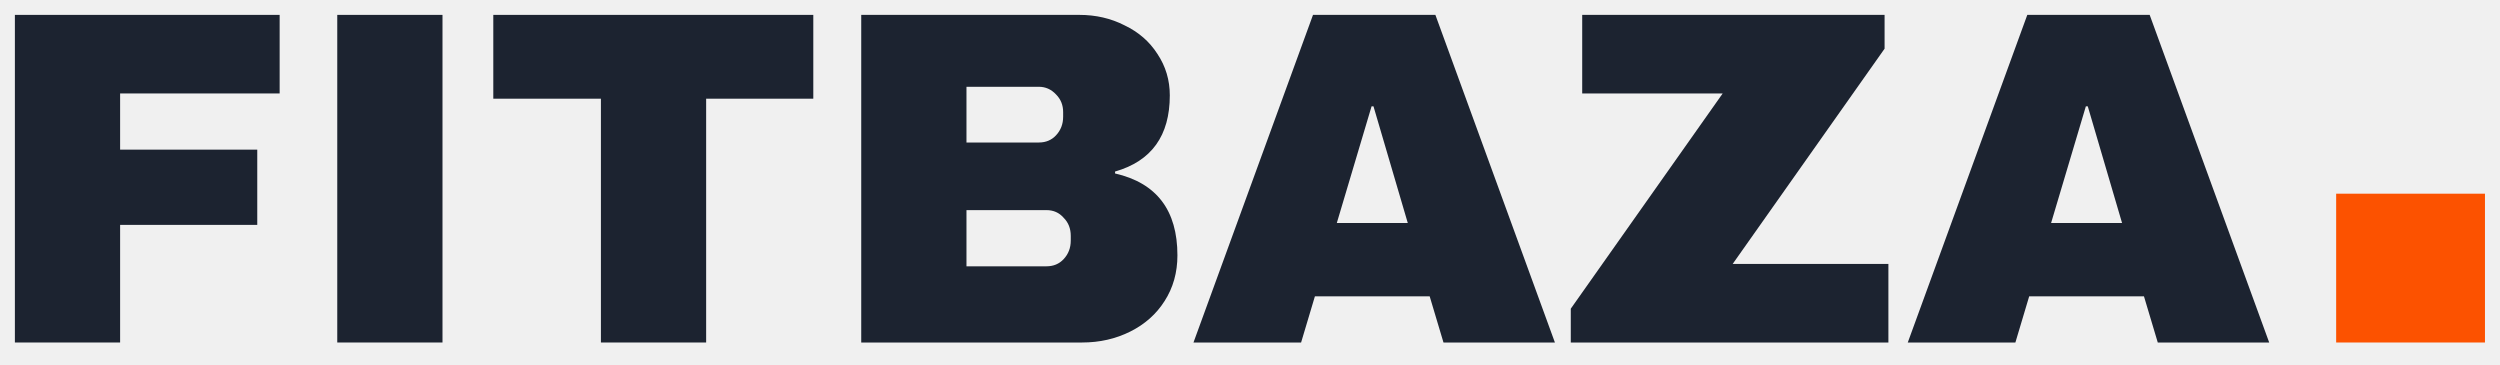
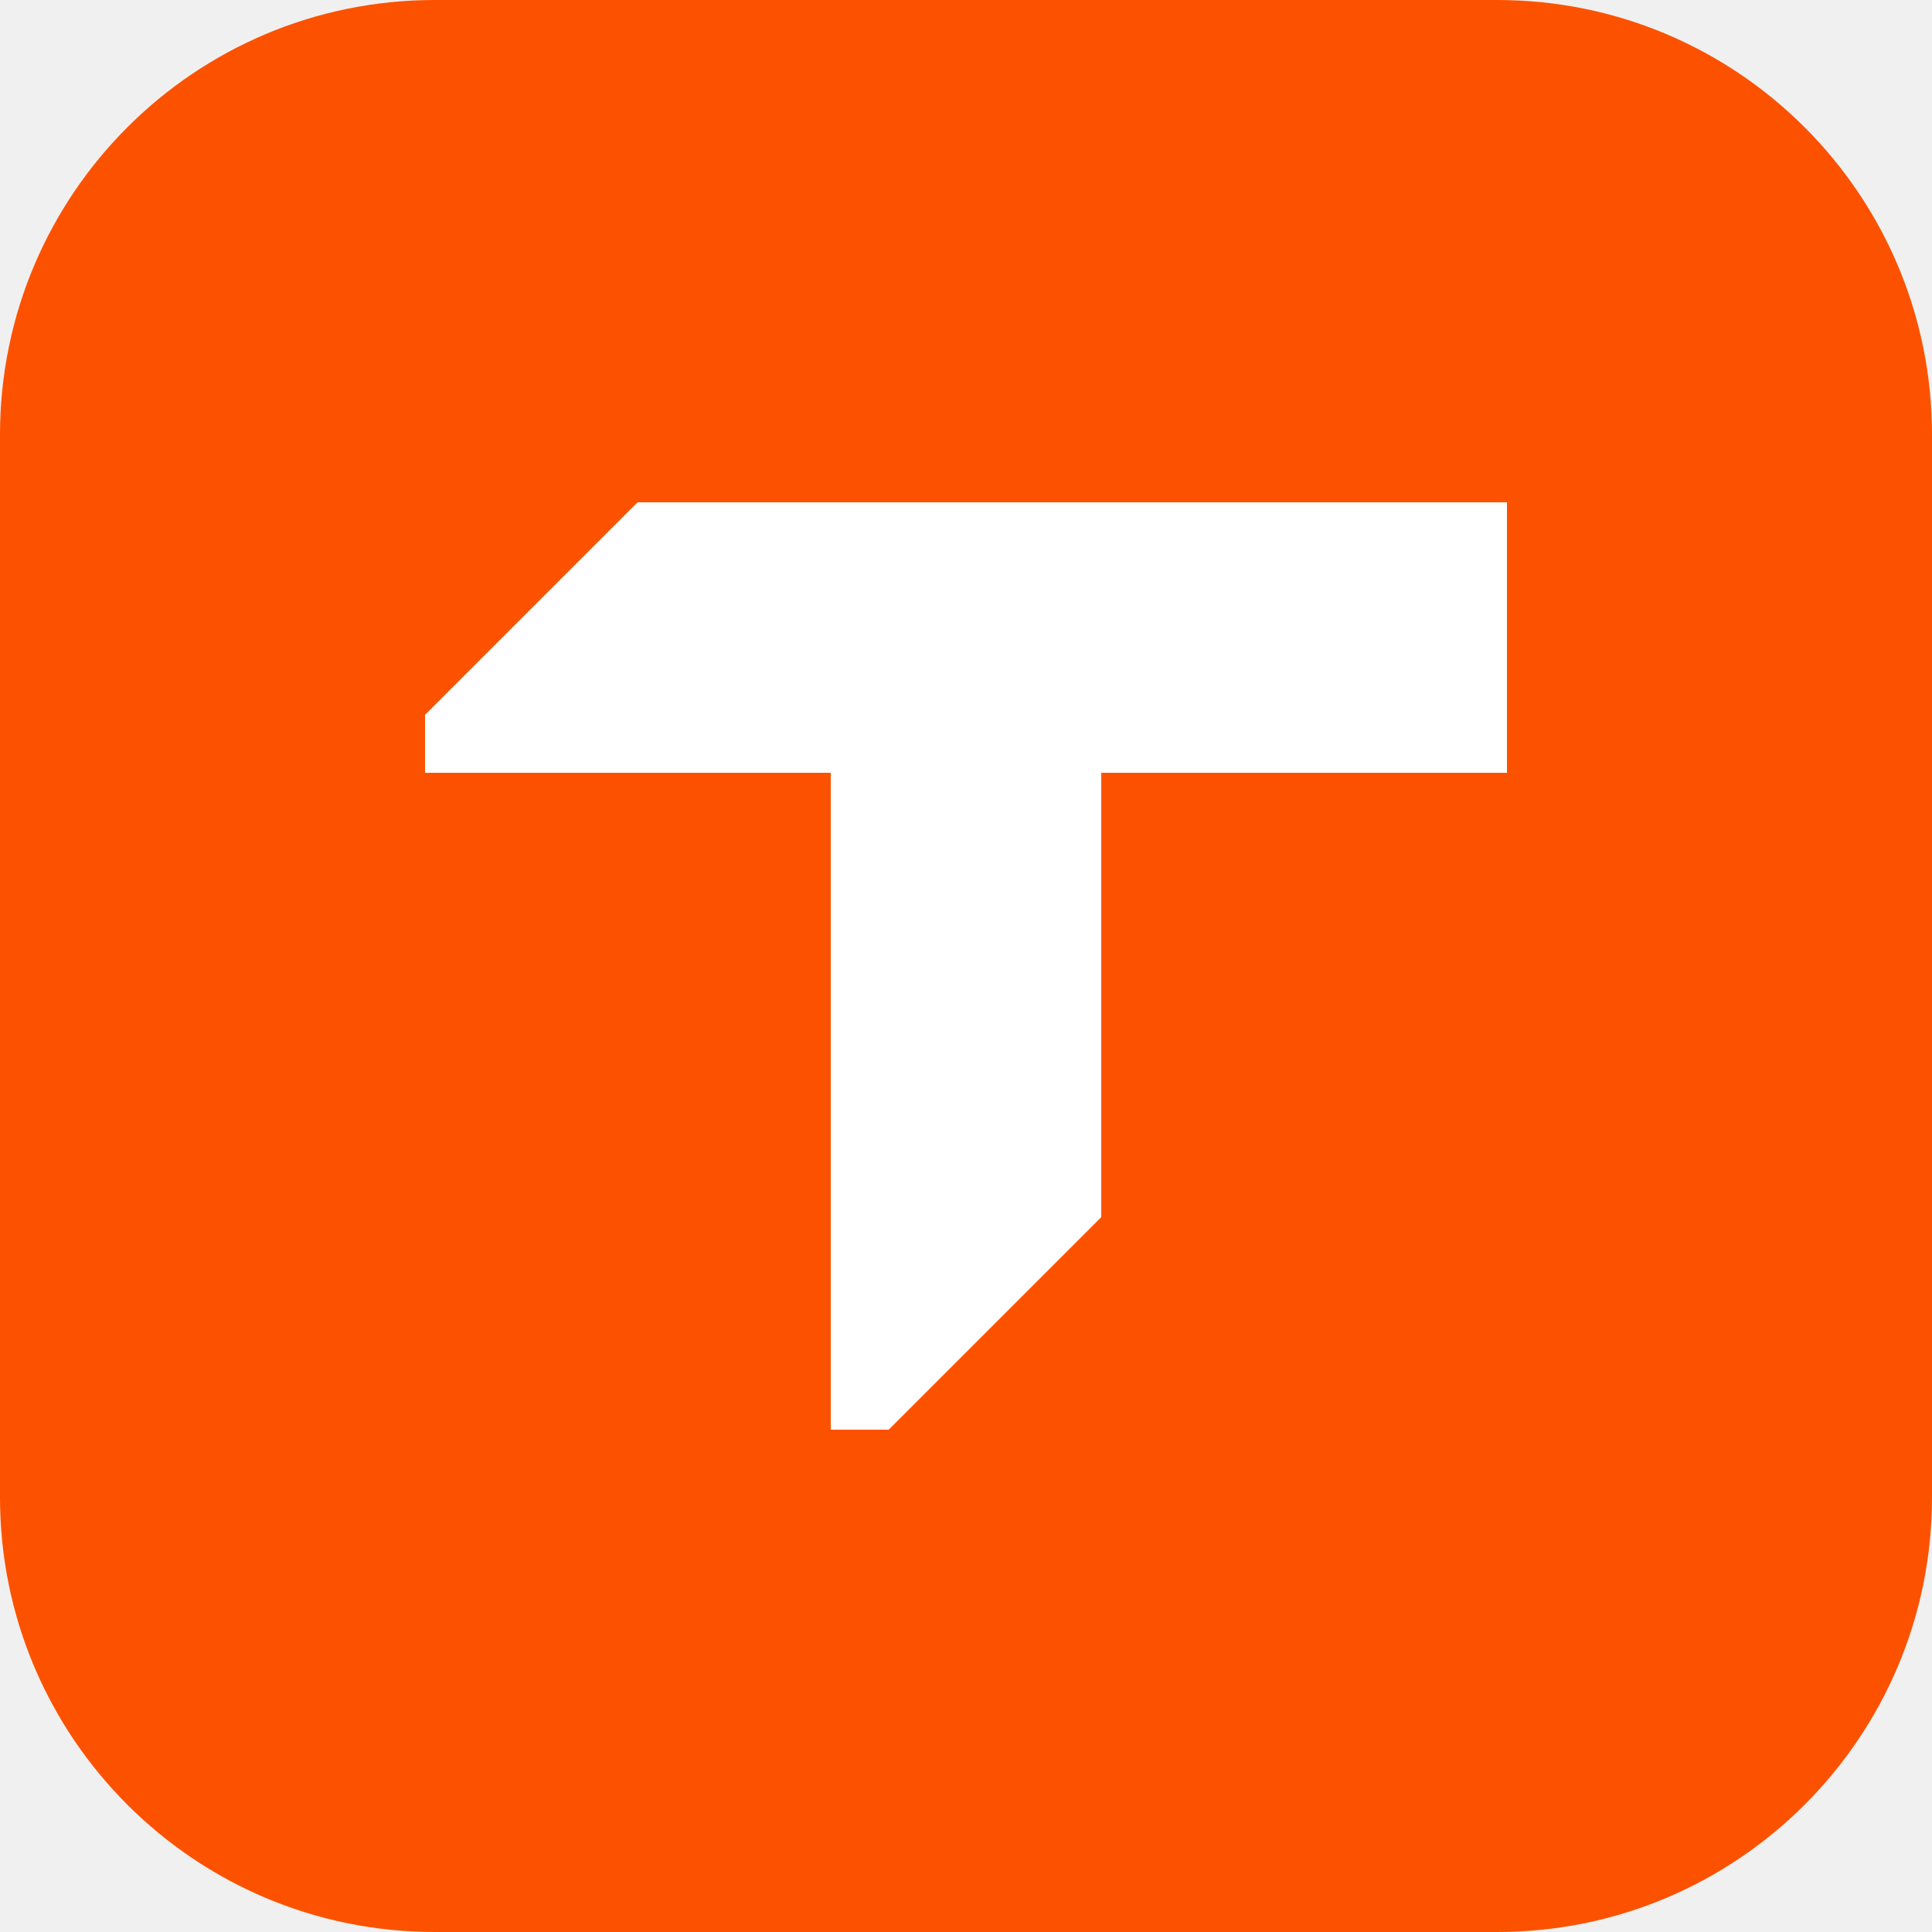
- <svg xmlns="http://www.w3.org/2000/svg" viewBox="0 0 336 49" fill="none" role="img" aria-label="fitbaza">
-   <path d="M2 2H37.584V12.56H16.144V20.112H34.576V30.224H16.144V46.032H2V2Z" fill="#1c2330" />
-   <path d="M45.328 46.032V2H59.471V46.032H45.328Z" fill="#1c2330" />
-   <path d="M94.906 13.264V46.032H80.763V13.264H66.299V2H109.307V13.264H94.906Z" fill="#1c2330" />
-   <path d="M145.062 2C147.281 2 149.307 2.469 151.142 3.408C153.019 4.304 154.491 5.584 155.558 7.248C156.667 8.912 157.222 10.768 157.222 12.816C157.222 18.235 154.769 21.648 149.862 23.056V23.312C155.451 24.592 158.246 28.261 158.246 34.32C158.246 36.624 157.67 38.672 156.518 40.464C155.409 42.213 153.873 43.579 151.91 44.56C149.947 45.541 147.793 46.032 145.446 46.032H115.75V2H145.062ZM129.894 19.152H139.622C140.561 19.152 141.329 18.832 141.926 18.192C142.566 17.509 142.886 16.677 142.886 15.696V15.056C142.886 14.117 142.566 13.328 141.926 12.688C141.286 12.005 140.518 11.664 139.622 11.664H129.894V19.152ZM129.894 35.792H140.646C141.585 35.792 142.353 35.472 142.95 34.832C143.59 34.149 143.91 33.317 143.91 32.336V31.696C143.91 30.715 143.59 29.904 142.95 29.264C142.353 28.581 141.585 28.24 140.646 28.24H129.894V35.792Z" fill="#1c2330" />
-   <path d="M194.004 46.032L192.148 39.824H176.724L174.868 46.032H160.404L176.468 2H192.916L208.98 46.032H194.004ZM179.668 29.968H189.204L184.596 14.288H184.34L179.668 29.968Z" fill="#1c2330" />
-   <path d="M232.872 35.472H253.801V46.032H211.113V41.488L231.529 12.56H212.648V2H253.288V6.544L232.872 35.472Z" fill="#1c2330" />
-   <path d="M290.004 46.032L288.148 39.824H272.724L270.868 46.032H256.404L272.468 2H288.916L304.98 46.032H290.004ZM275.668 29.968H285.204L280.596 14.288H280.34L275.668 29.968Z" fill="#1c2330" />
-   <path d="M333.98 26.032H313.98V46.032H333.98V26.032Z" fill="#FC5200" />
+ <svg xmlns="http://www.w3.org/2000/svg" viewBox="0 0 100 100" role="img" aria-label="Тренерграм">
+   <rect width="100" height="100" rx="22.5" fill="#FC5200" />
+   <path d="M33 26 H78 V40 H57 V63 L46 74 H43 V40 H22 V37 Z" fill="#FFFFFF" />
</svg>
